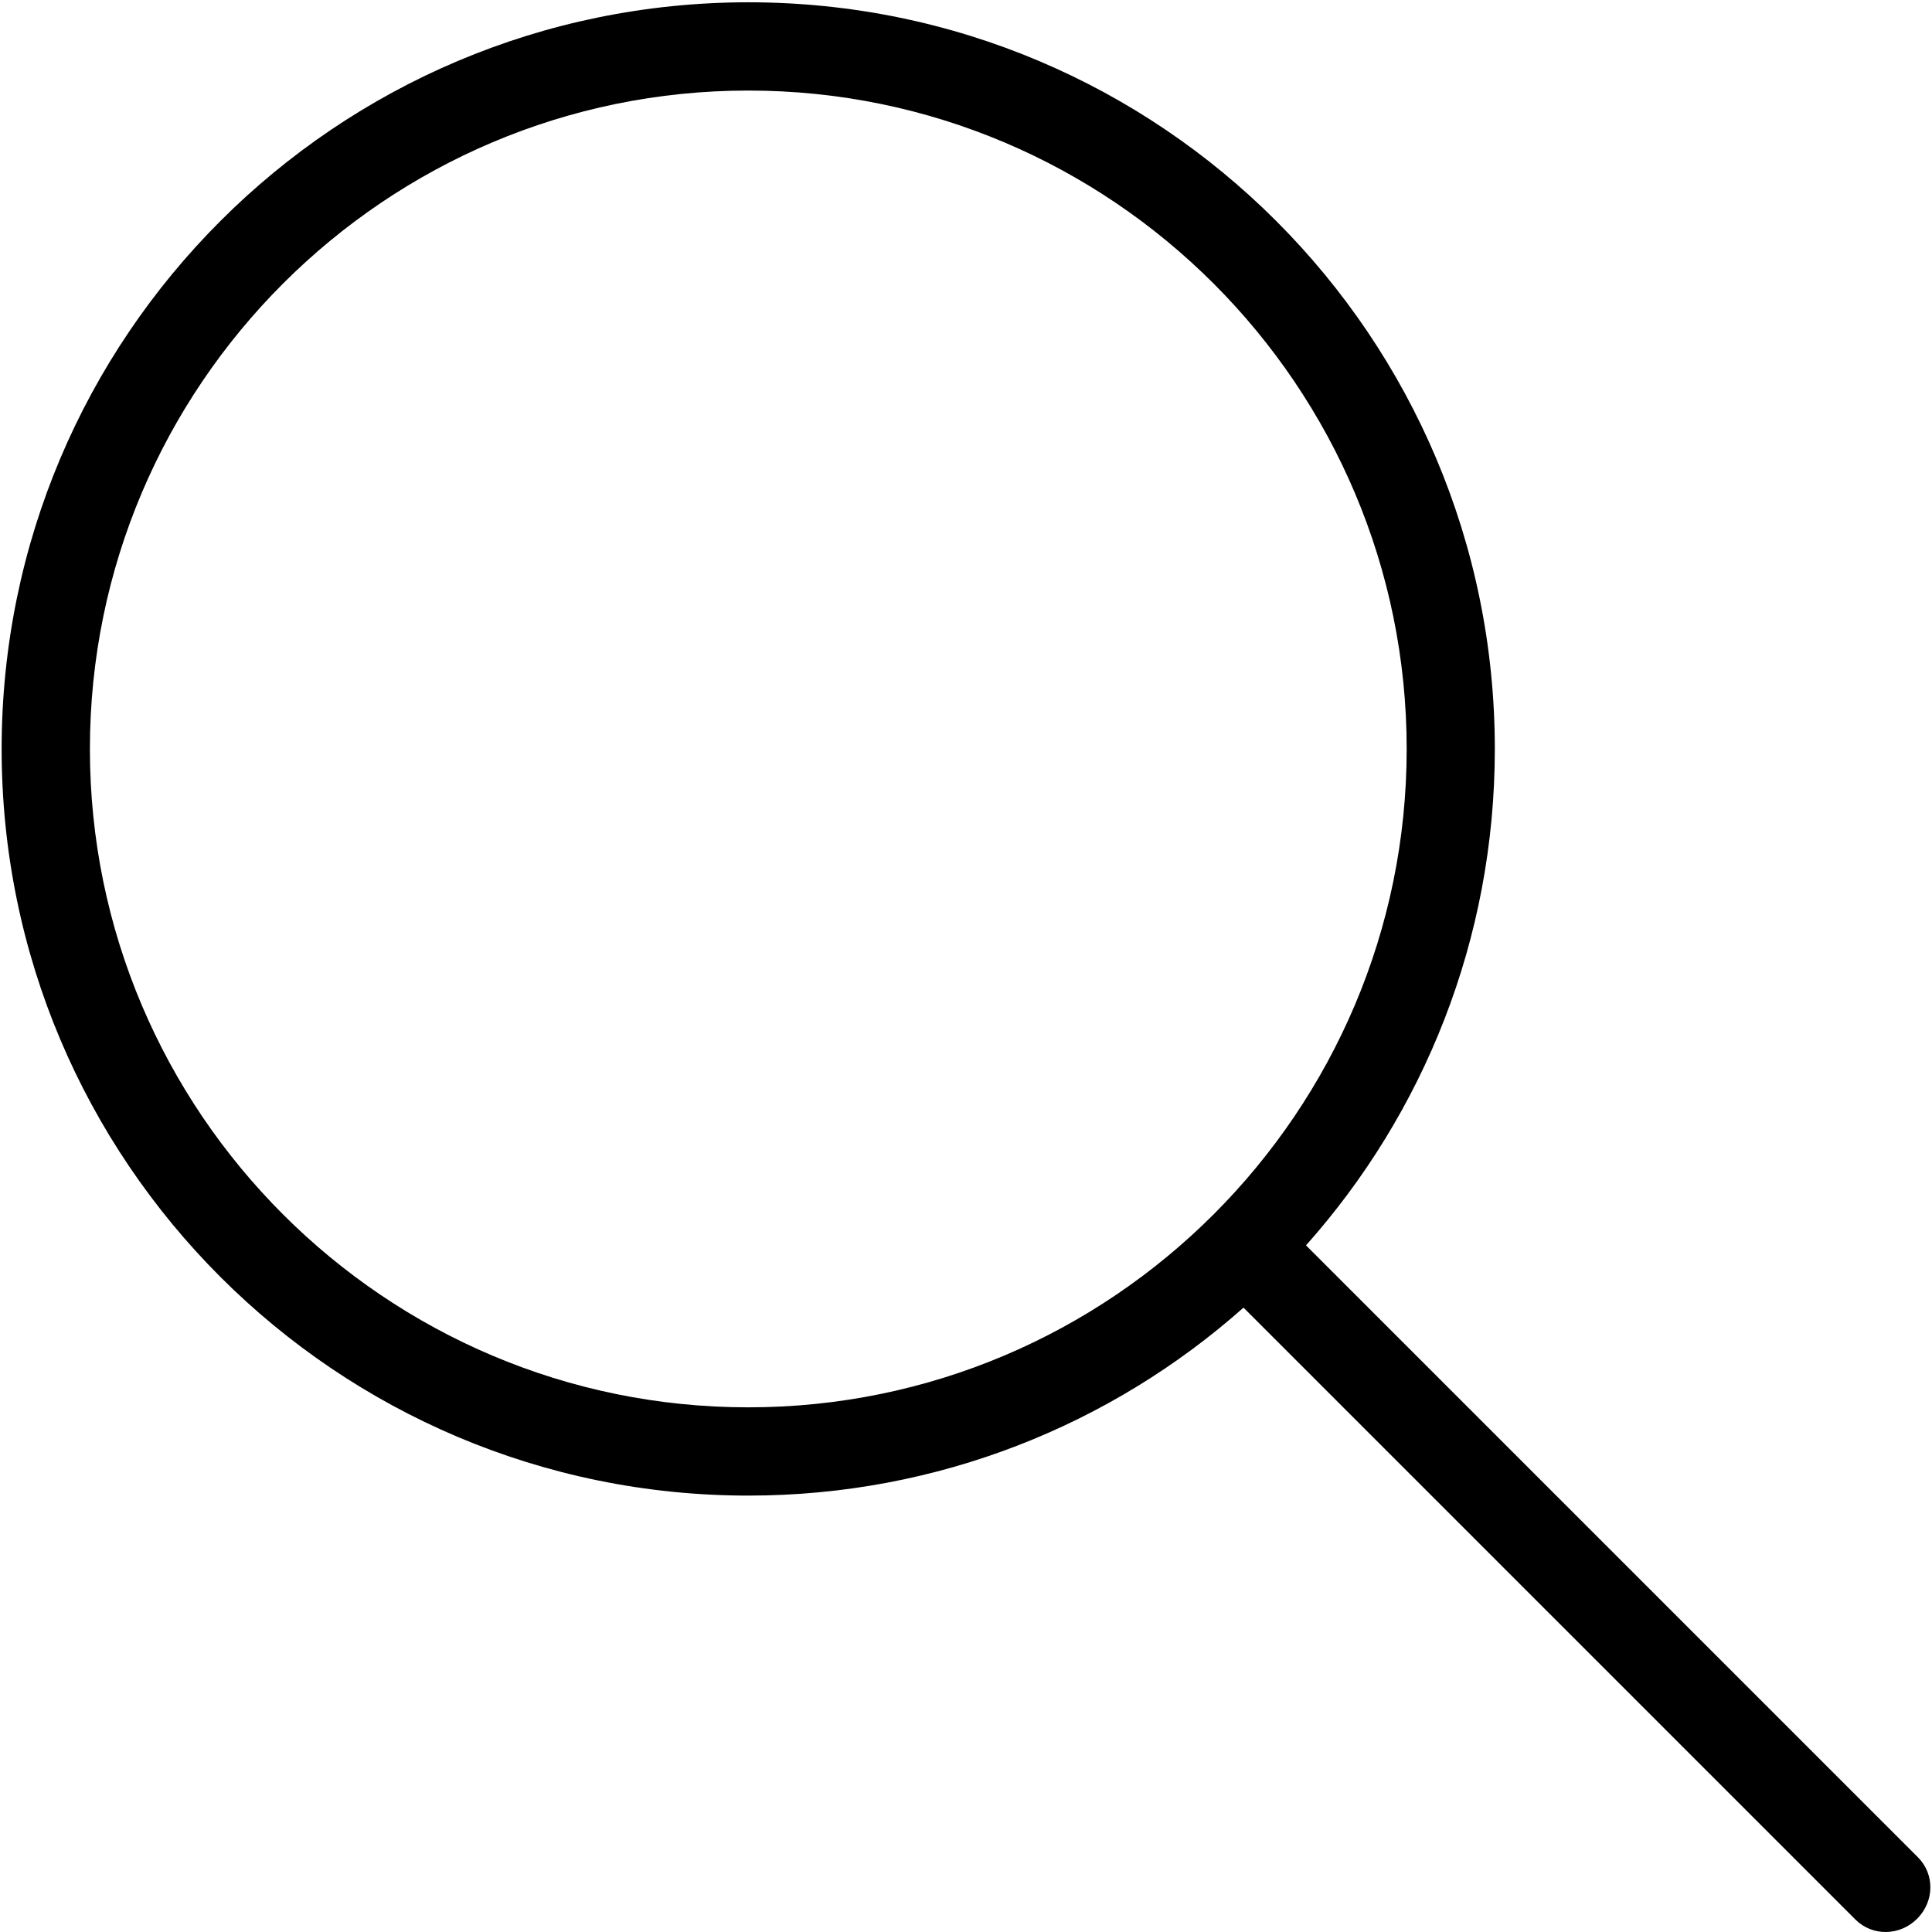
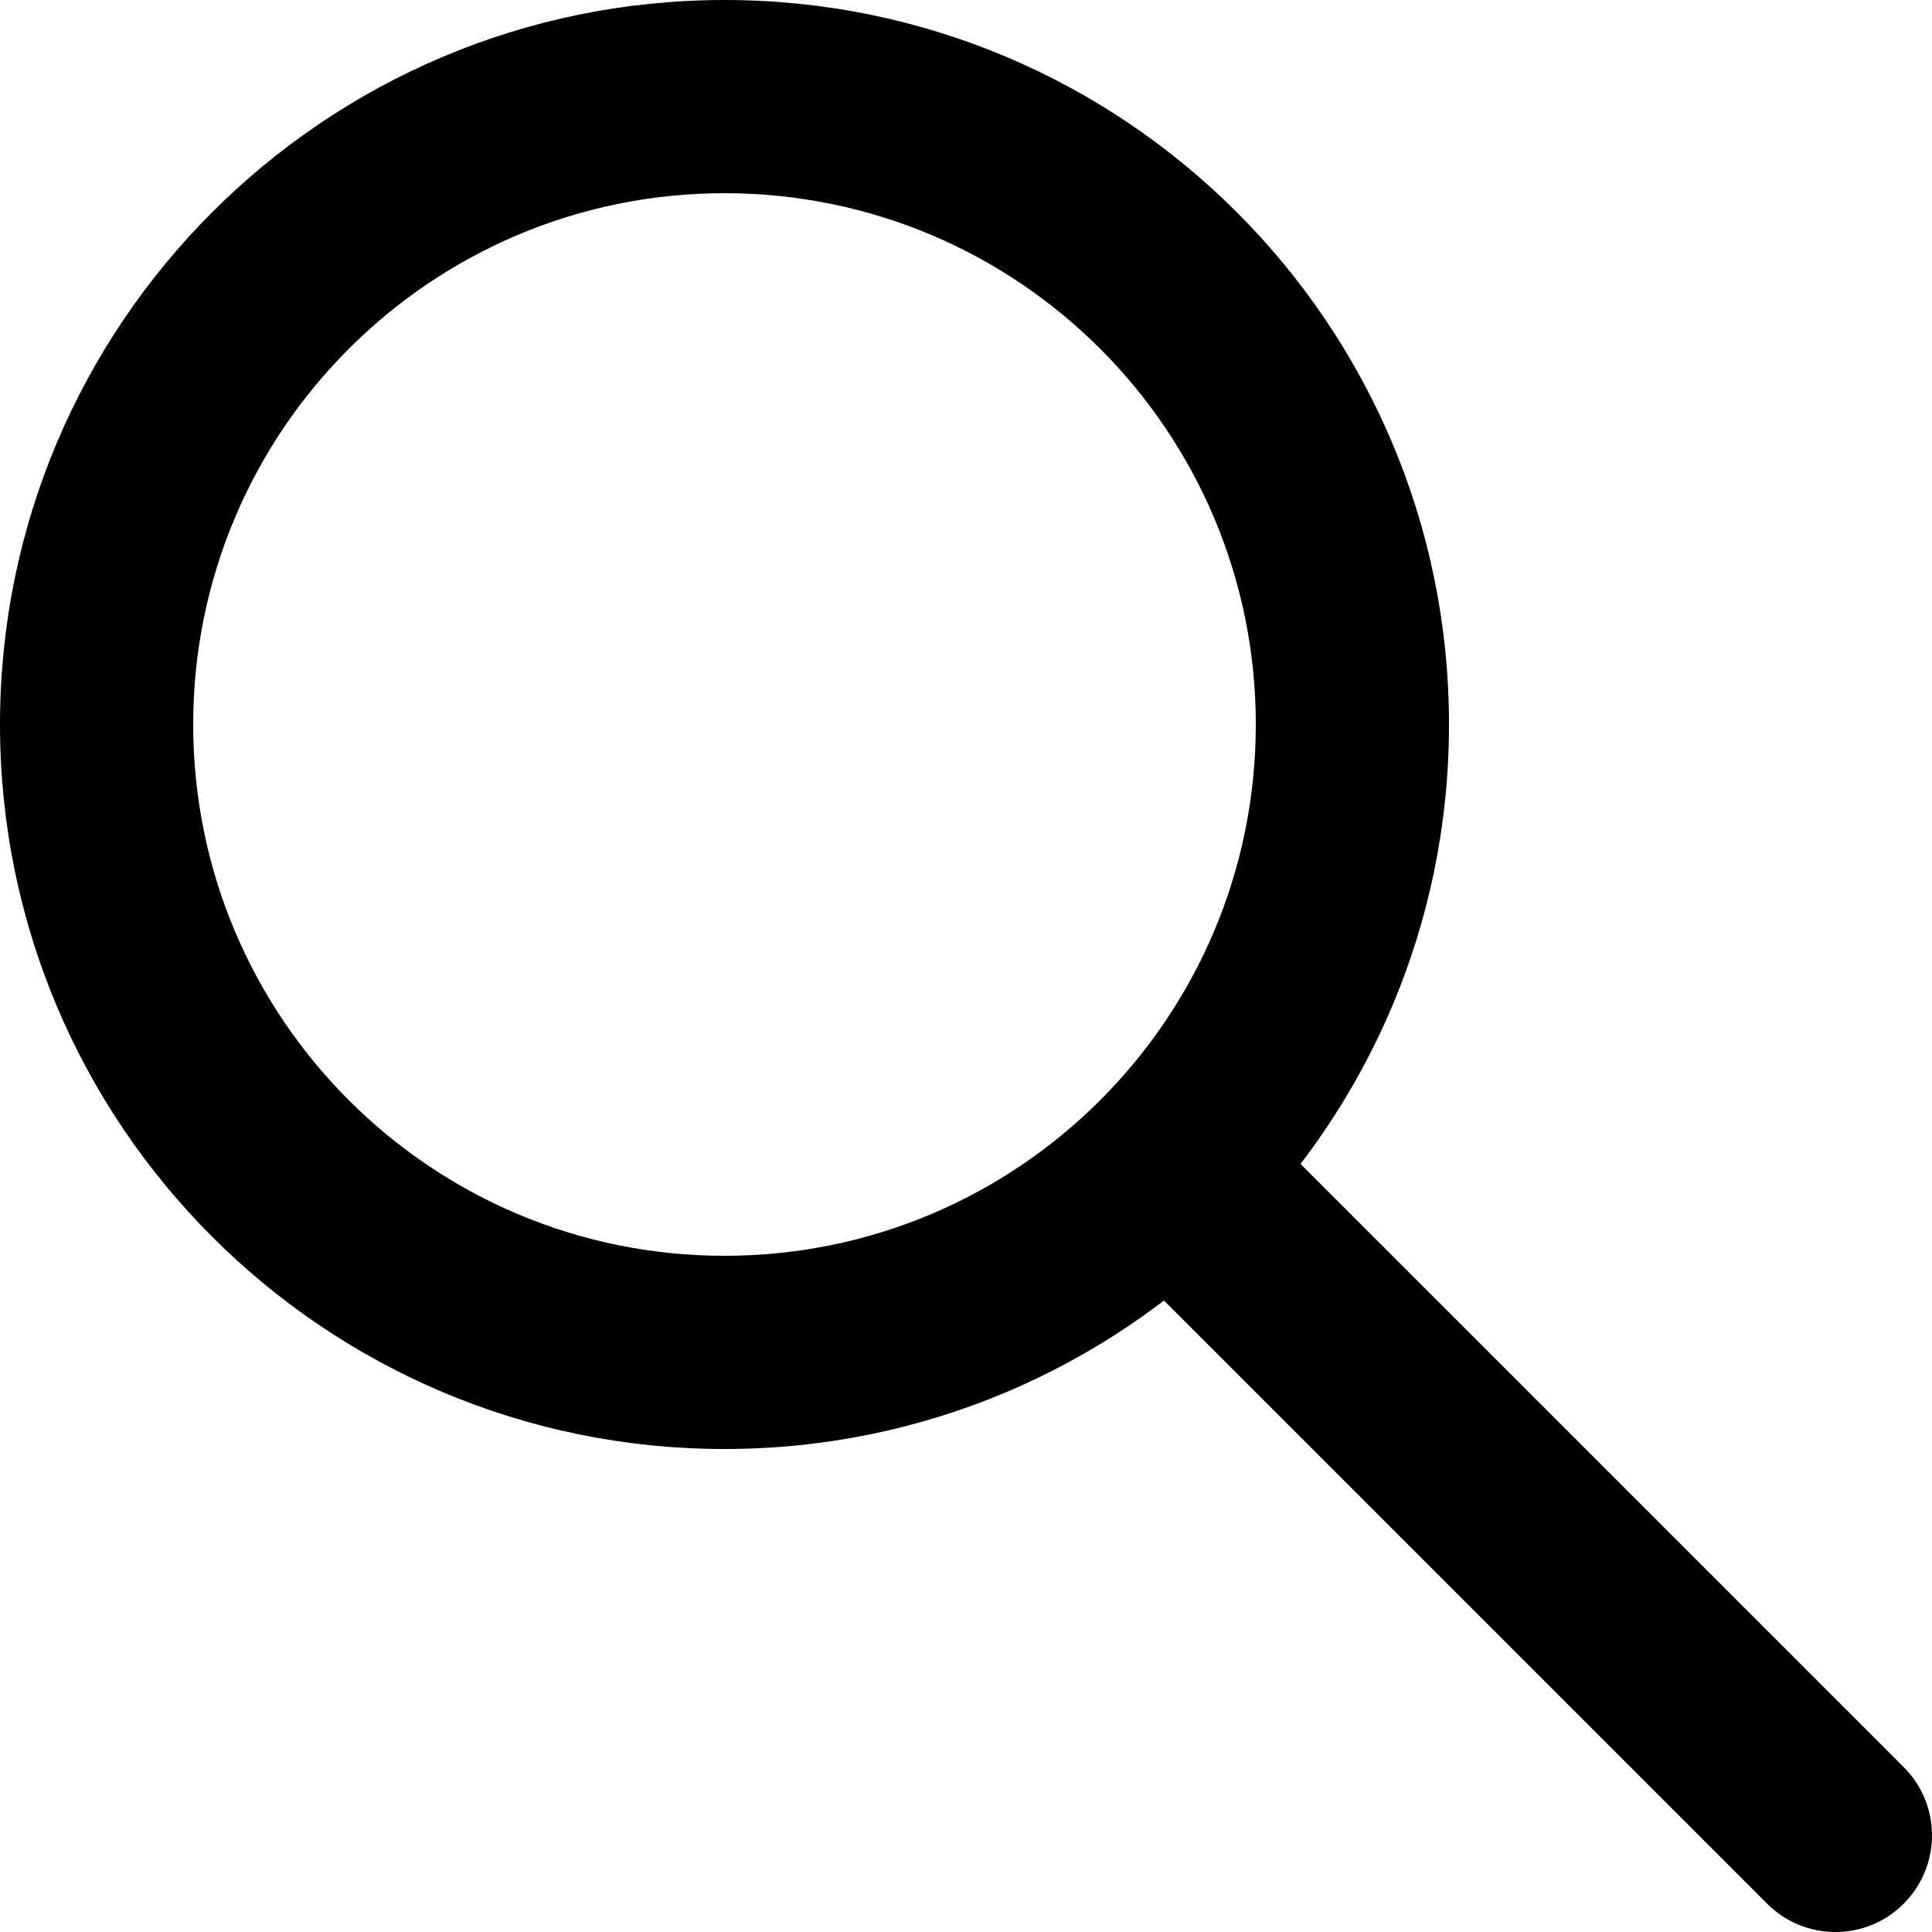
- <svg xmlns="http://www.w3.org/2000/svg" t="1515421516716" class="icon" style="" viewBox="0 0 1024 1024" version="1.1" p-id="1983" width="200" height="200">
-   <defs>
-     <style type="text/css" />
-   </defs>
-   <path d="M1016.503 984.363l-324.292-324.292C754.504 590.12 792.288 497.958 792.288 396.987c0-218.598-177.113-395.775-395.647-395.775C178.106 1.276 0.866 178.389 0.866 396.987c0 218.471 177.176 395.711 395.775 395.711 100.715 0 192.622-37.656 262.446-99.63l324.355 324.355c8.935 8.935 23.487 8.744 32.678-0.447S1025.502 993.298 1016.503 984.363L1016.503 984.363zM47.649 396.987c0-192.43 156.561-348.992 348.992-348.992 192.43 0 348.928 156.561 348.928 348.992s-156.497 348.928-348.928 348.928C204.21 745.979 47.649 589.418 47.649 396.987L47.649 396.987zM47.649 396.987" p-id="1984" />
+ <svg xmlns="http://www.w3.org/2000/svg" version="1.1" width="20" height="20" viewBox="0 0 20 20">
+   <path d="M7.5 15c4.142 0 7.5-3.358 7.5-7.5s-3.358-7.5-7.5-7.5c-4.142 0-7.5 3.358-7.5 7.5s3.358 7.5 7.5 7.5zM7.5 13c-3.038 0-5.5-2.462-5.5-5.5s2.462-5.5 5.5-5.5c3.038 0 5.5 2.462 5.5 5.5s-2.462 5.5-5.5 5.5z" />
+   <path d="M19.707 18.293l-6.5-6.5c-0.391-0.391-1.024-0.391-1.414 0s-0.391 1.024 0 1.414l6.5 6.5c0.391 0.391 1.024 0.391 1.414 0s0.391-1.024 0-1.414z" />
</svg>
